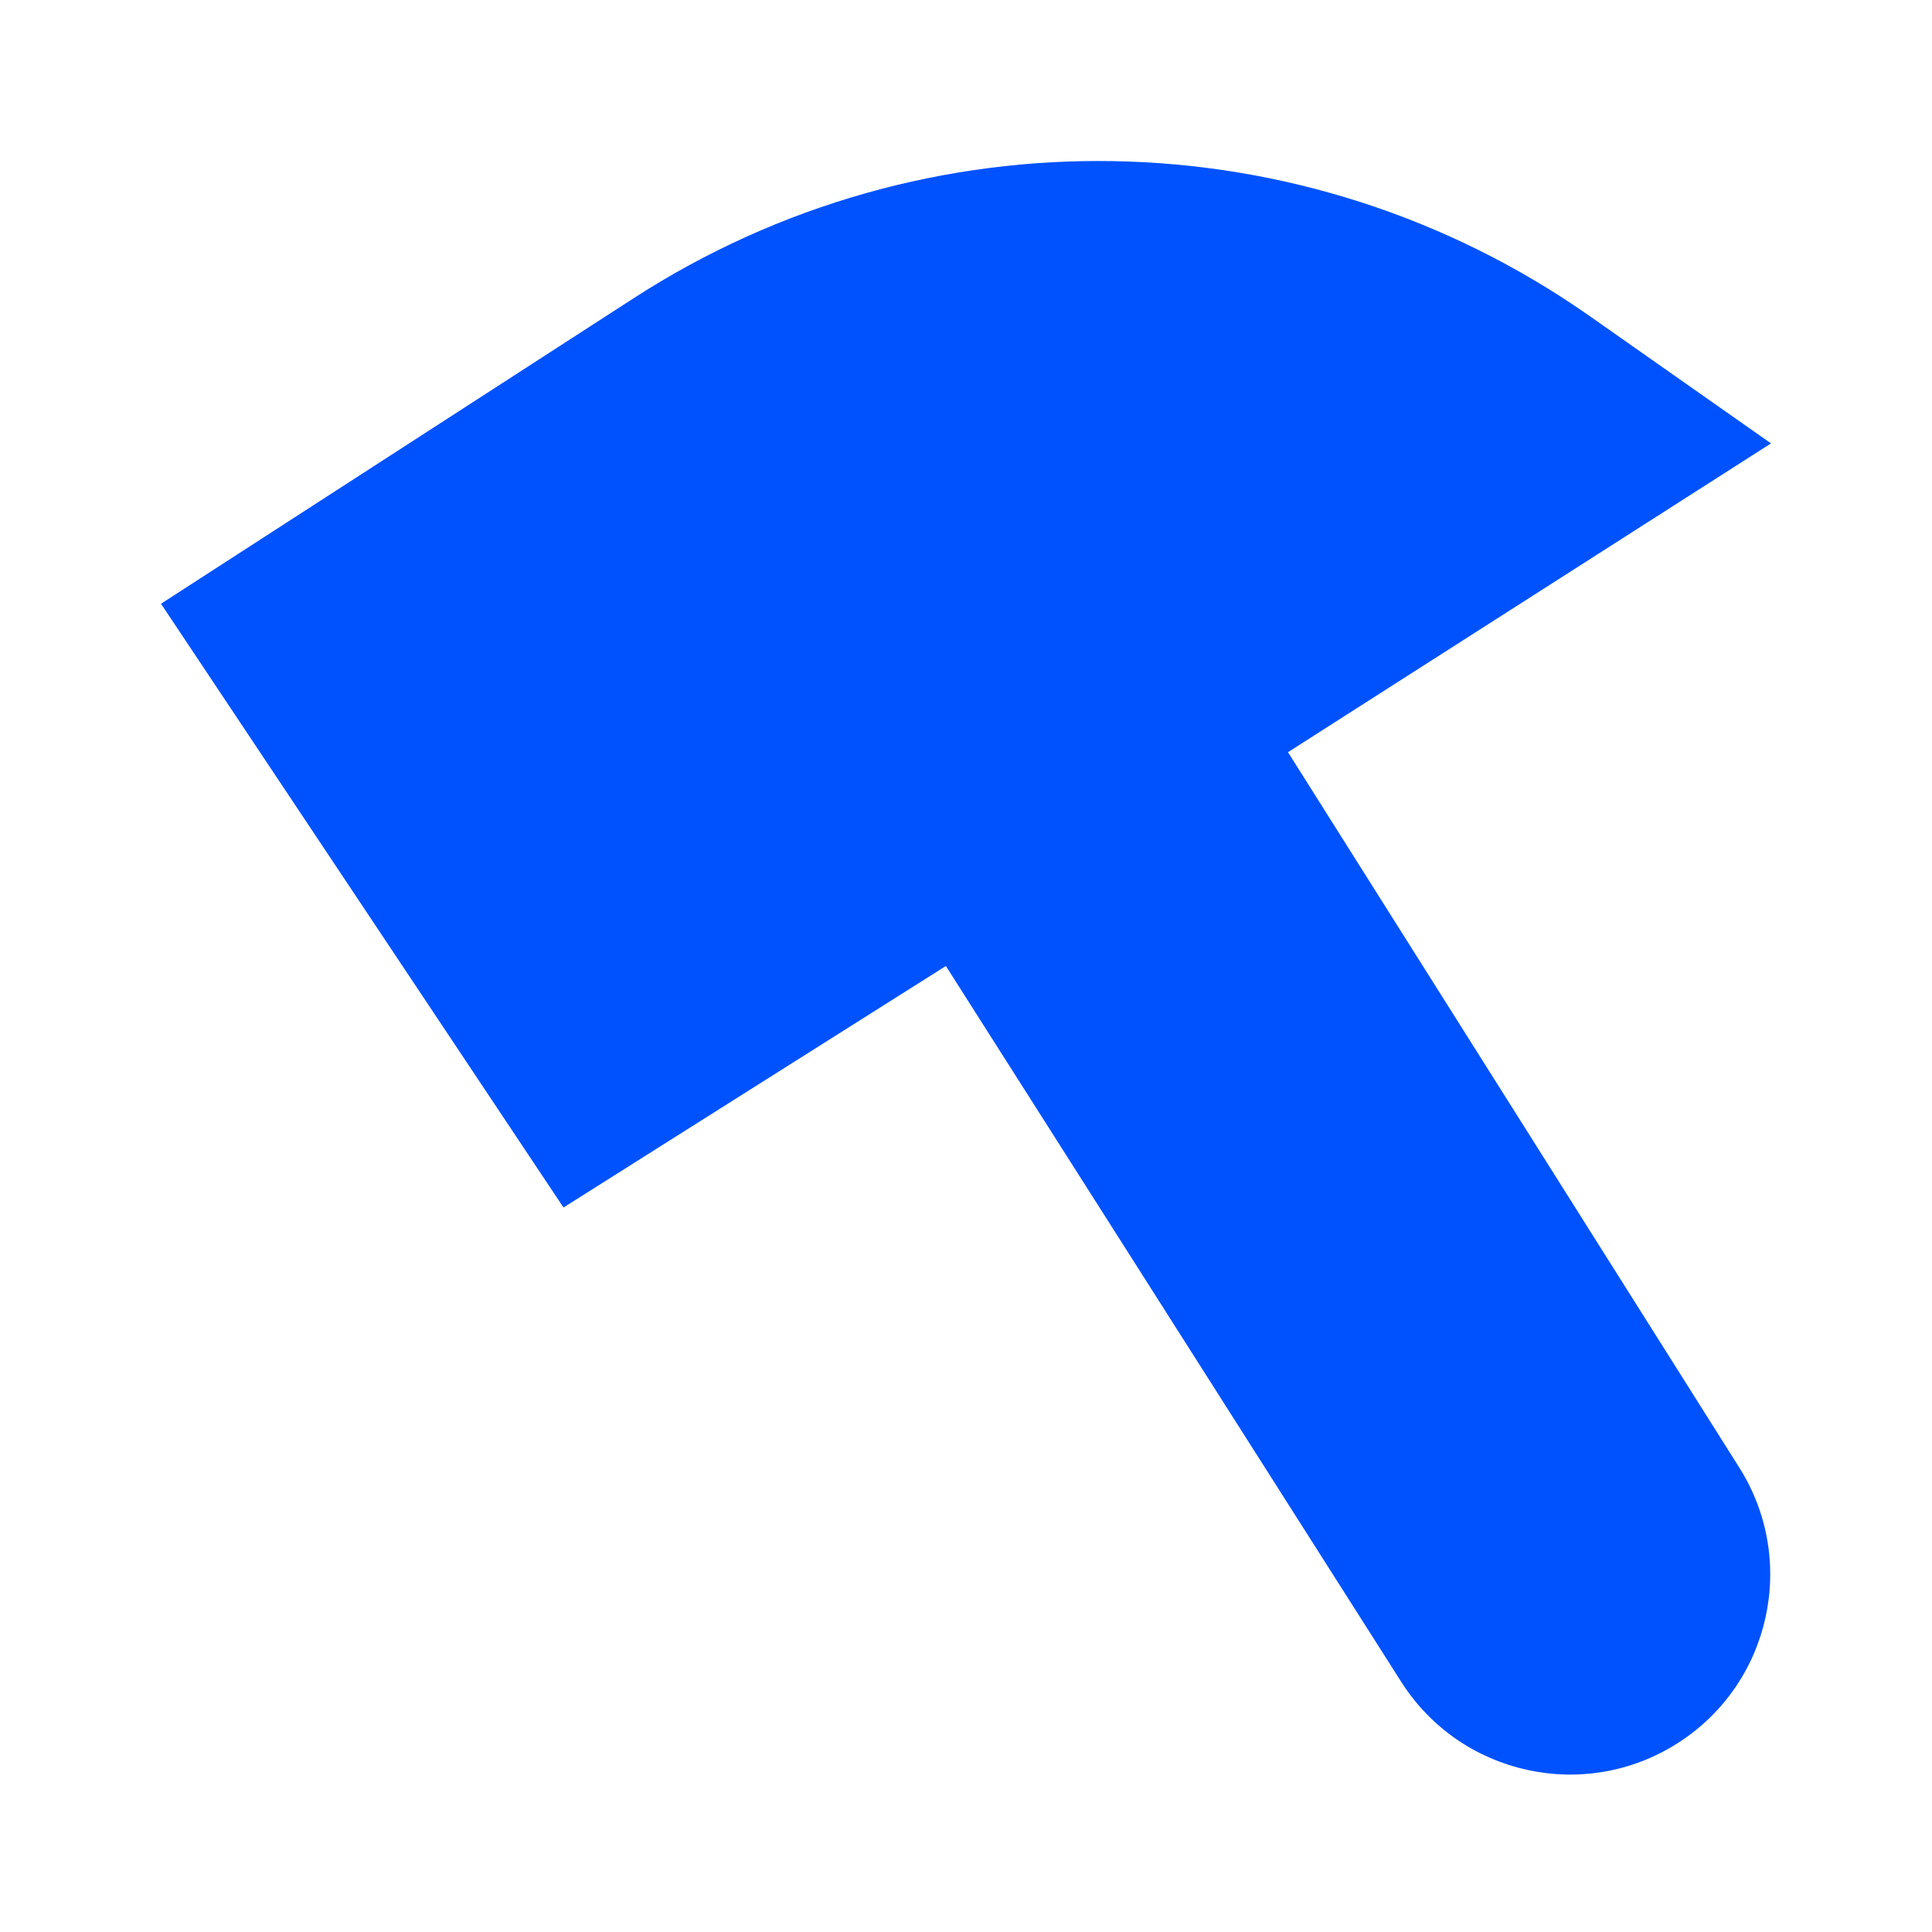
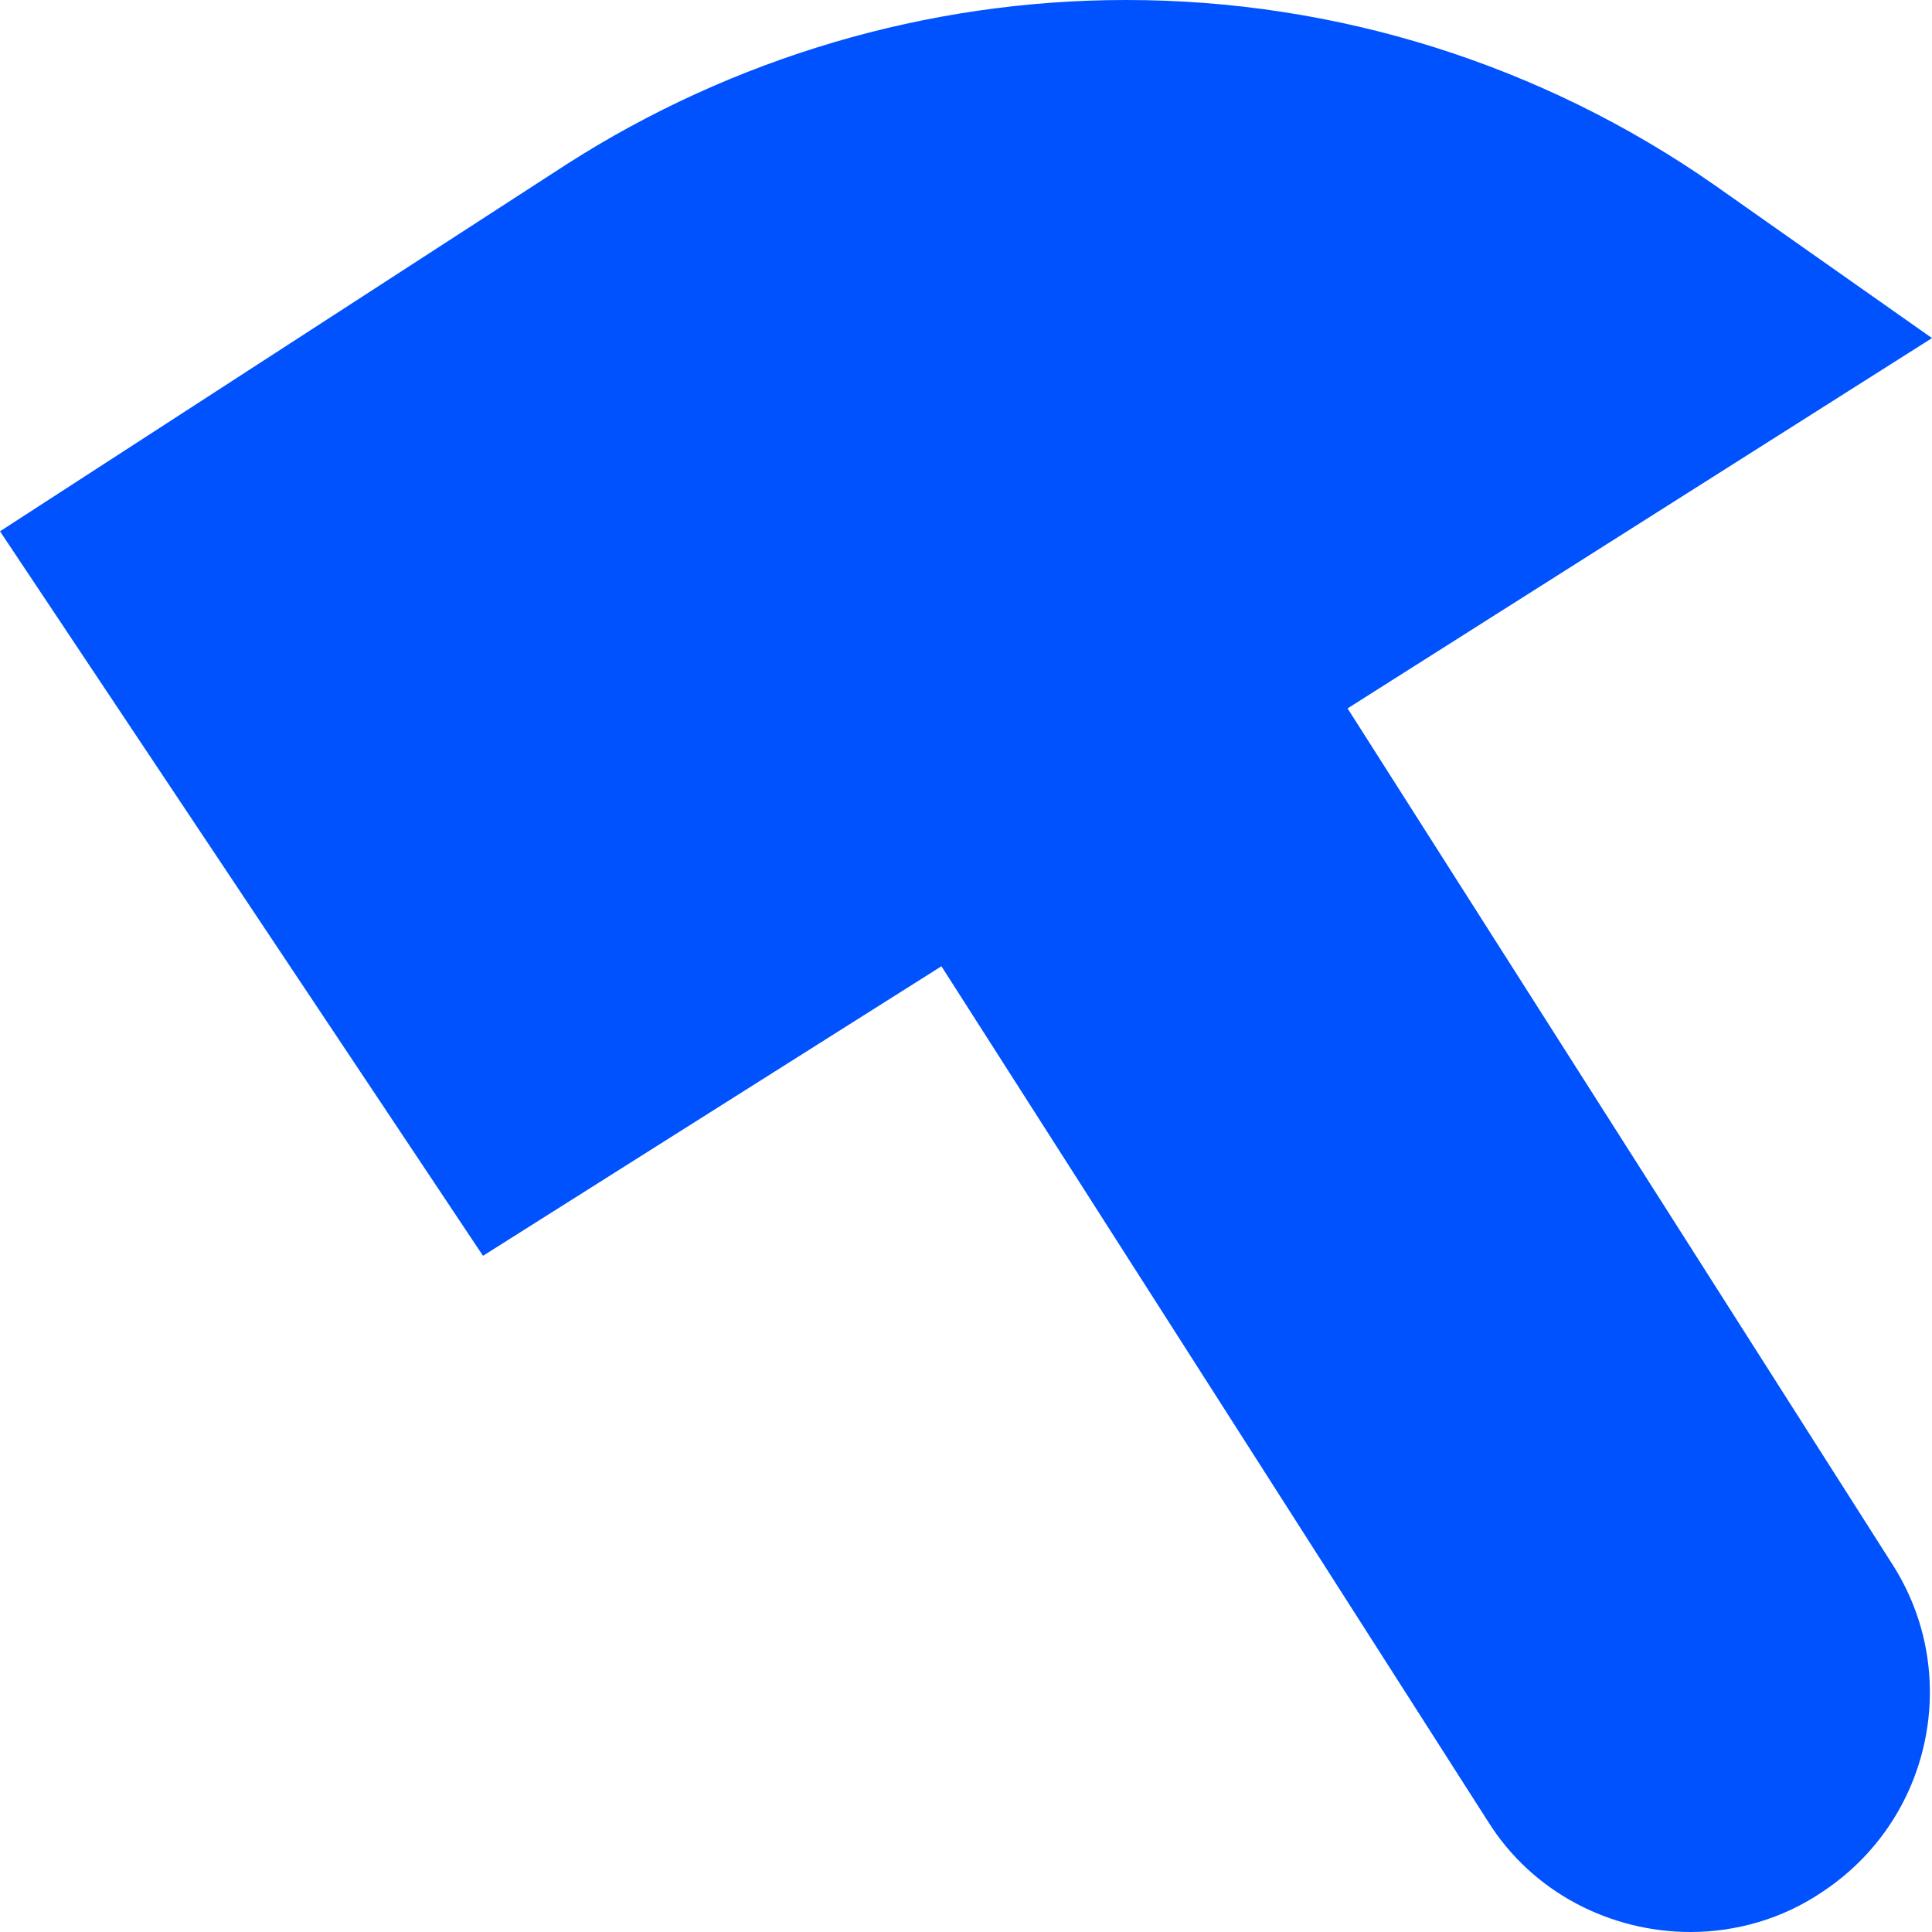
<svg xmlns="http://www.w3.org/2000/svg" fill="none" viewBox="0 0 12 12">
-   <path fill="#0052FF" d="m8 4.672 3-1.918-1.125-.79a5.315 5.315 0 0 0-5.945-.108L1 3.75 3.5 7.5 5.875 6l2.83 4.449a1.243 1.243 0 0 0 2.094-1.34L8 4.672Z" />
+   <path fill="#0052FF" d="m5.84 5.99 3.4 5.32c.28.45.77.69 1.26.69.28 0 .57-.08.82-.25.68-.45.87-1.36.43-2.04L8.37 4.4 12 2.1l-1.35-.95A6.378 6.378 0 0 0 6.99 0C5.76 0 4.55.36 3.52 1.02L0 3.3l3 4.5L5.85 6l-.01-.01Z" />
</svg>
